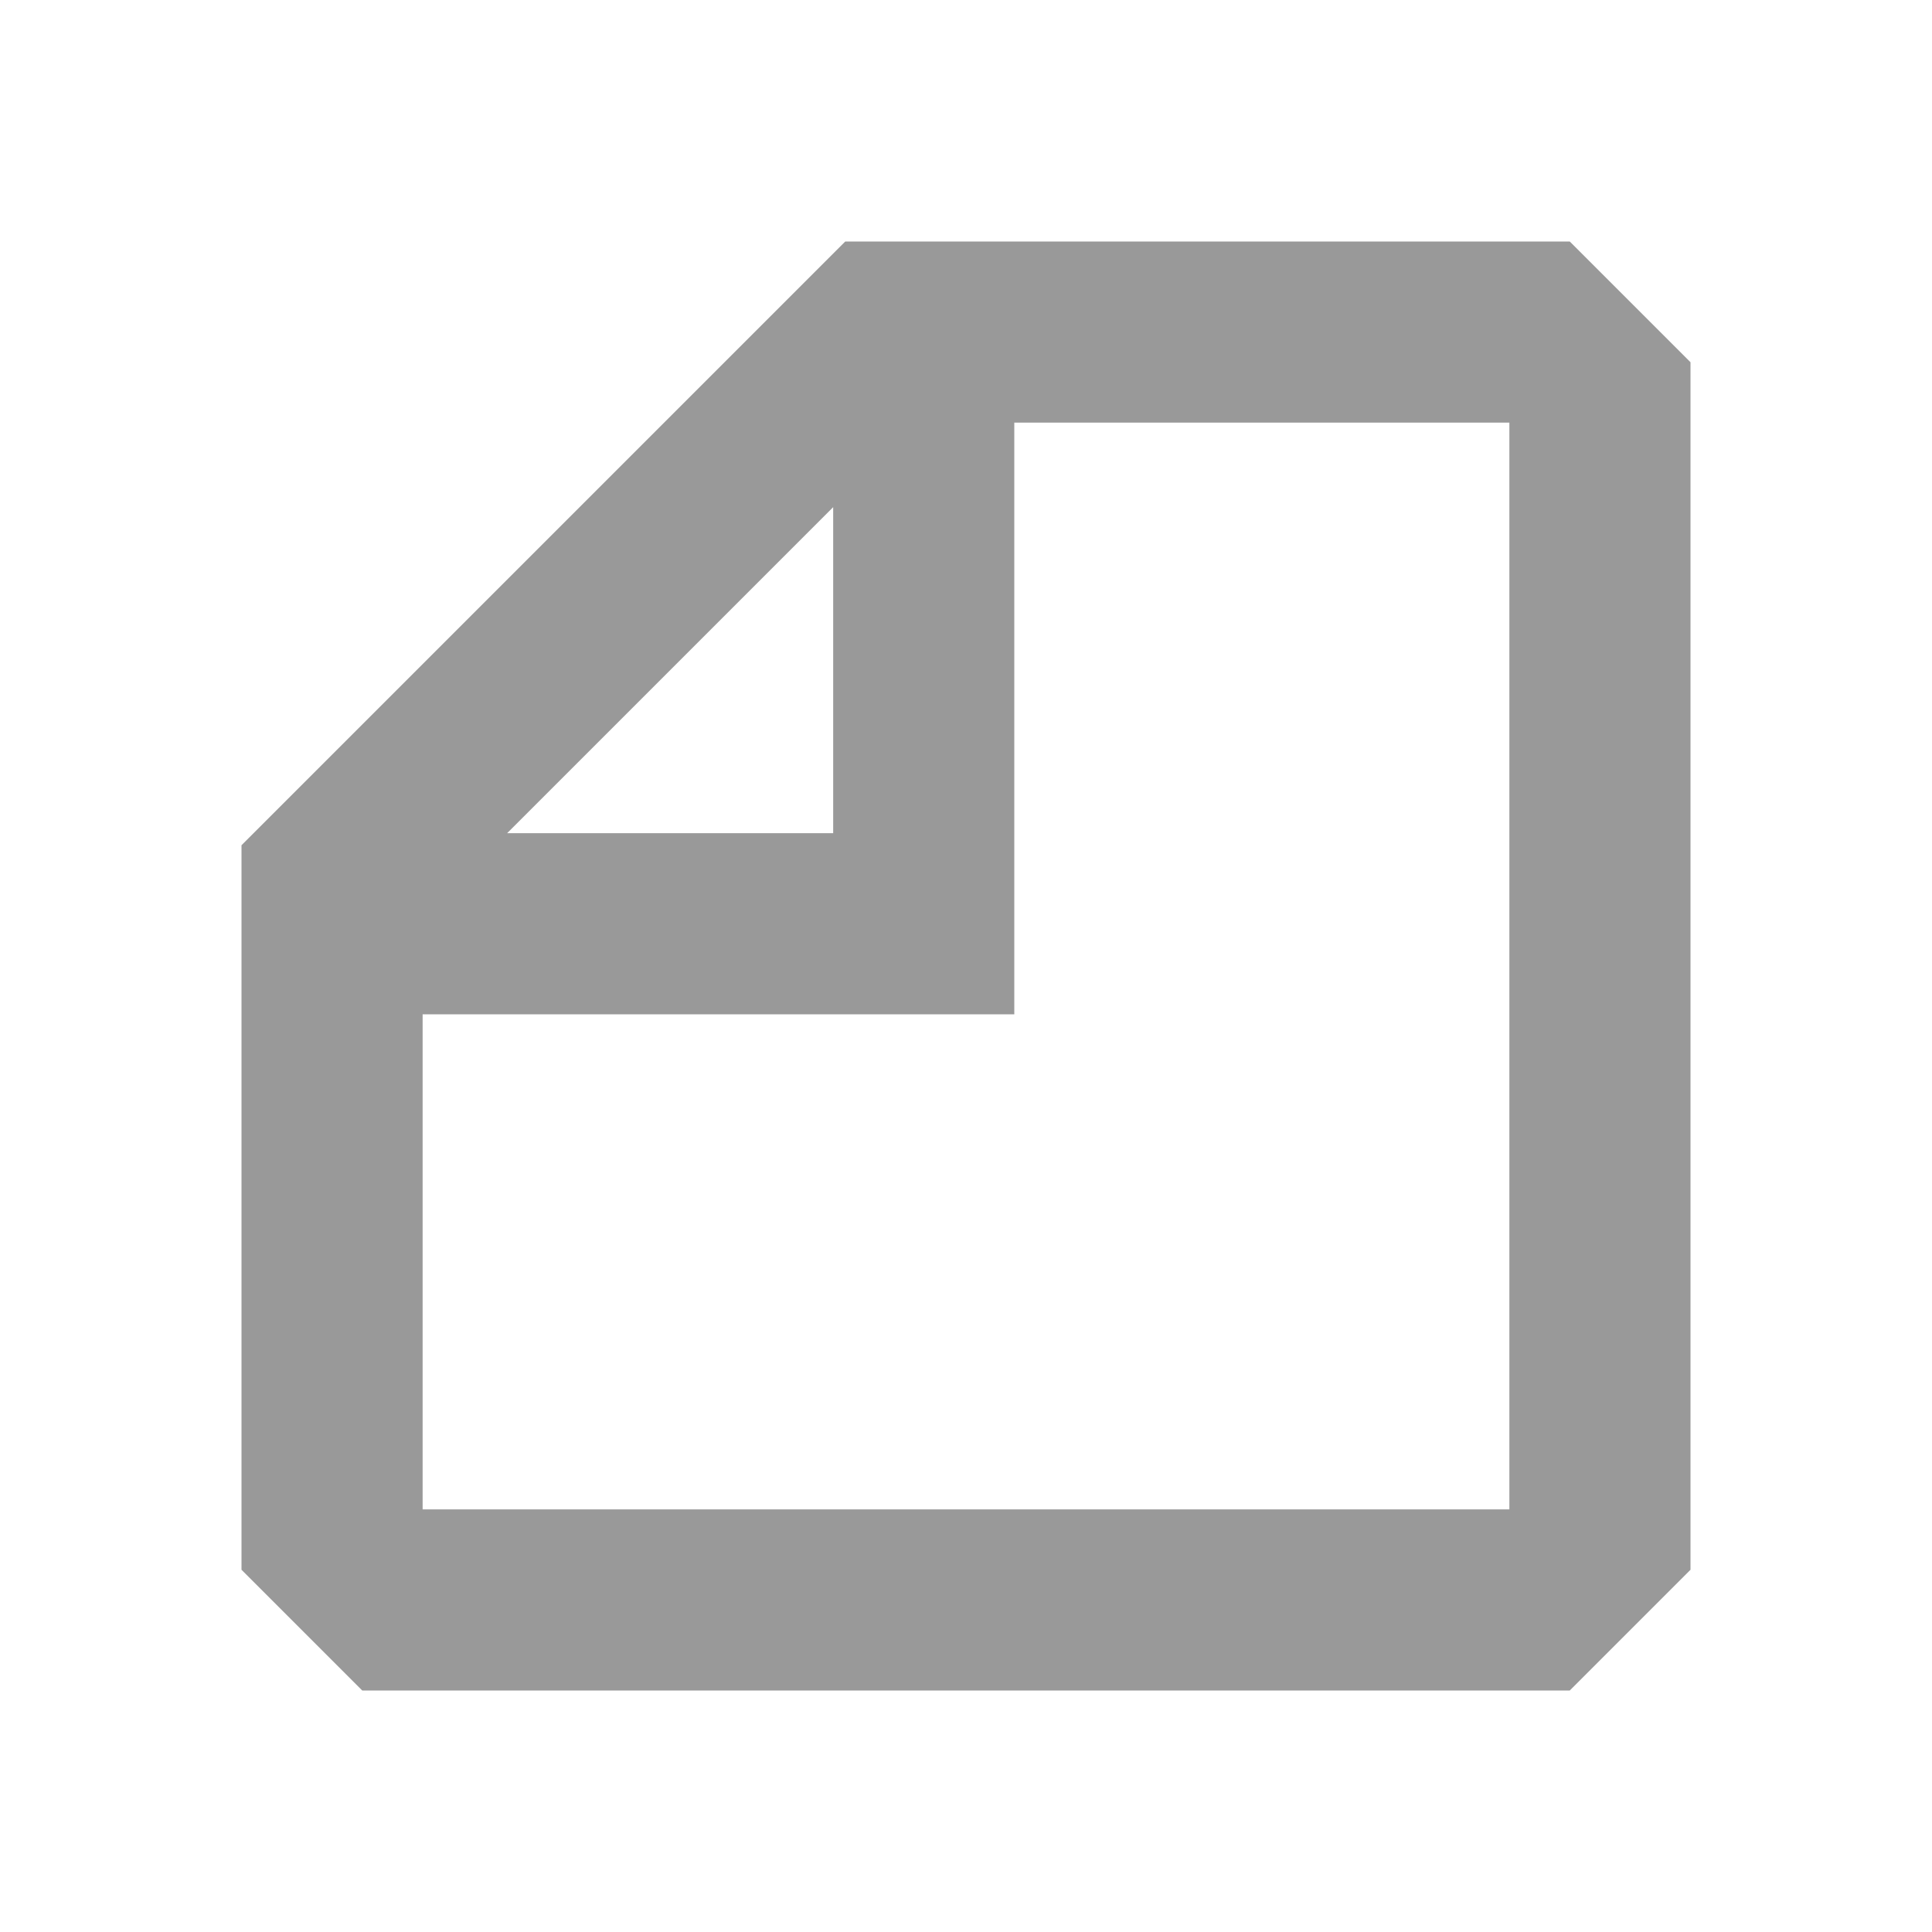
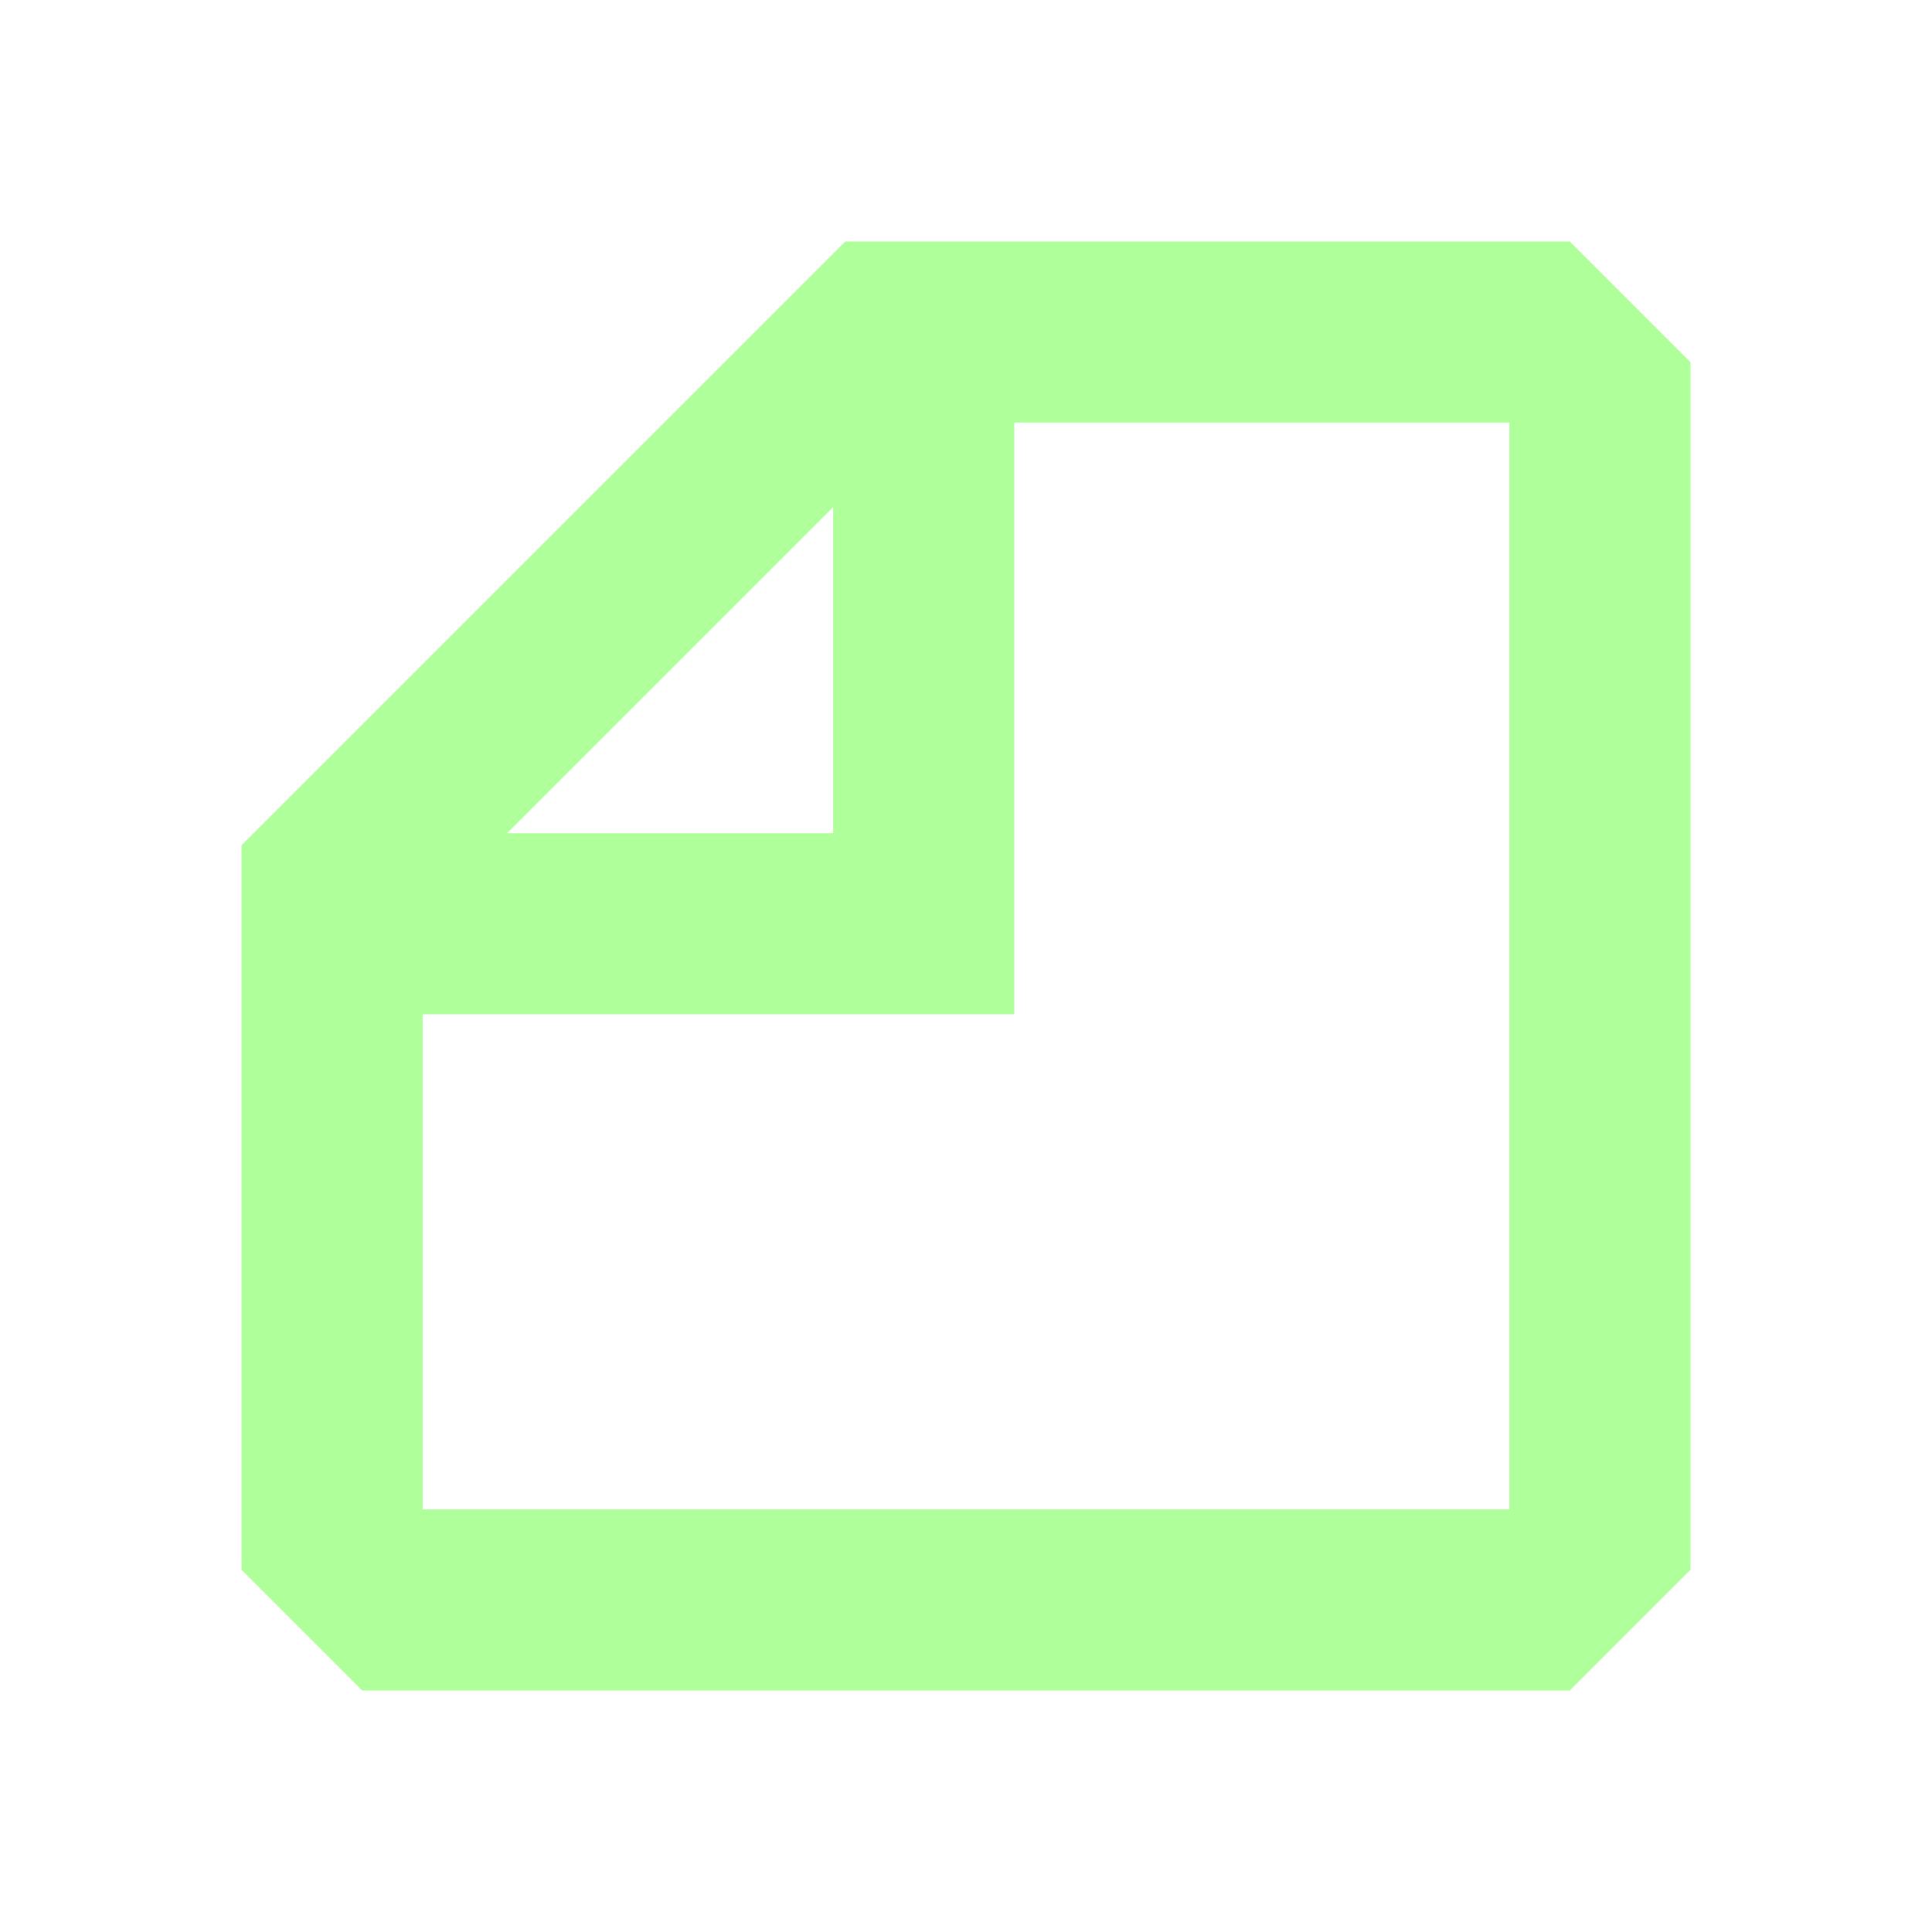
<svg xmlns="http://www.w3.org/2000/svg" version="1.1" id="Layer_1" x="0px" y="0px" viewBox="0 0 16 16" xml:space="preserve">
-   <path fill="#000000" opacity="0.4" d="M13,2H7L2,7v1v5l1,1h10l1-1V8V3L13,2z M3.5,12.5V8.4h4.4h0.5V3.5h4.1v9H3.5z M4.2,6.9l2.7-2.7v2.7H4.2z M3.5,6.9L3.5,6.9  L3.5,6.9L3.5,6.9z M6.9,3.5L6.9,3.5L6.9,3.5L6.9,3.5z" />
+   <path fill="#37ff05" opacity="0.4" d="M13,2H7L2,7v1v5l1,1h10l1-1V8V3L13,2z M3.5,12.5V8.4h4.4h0.5V3.5h4.1v9H3.5z M4.2,6.9l2.7-2.7v2.7H4.2z M3.5,6.9L3.5,6.9  L3.5,6.9L3.5,6.9z M6.9,3.5L6.9,3.5L6.9,3.5L6.9,3.5z" />
</svg>
